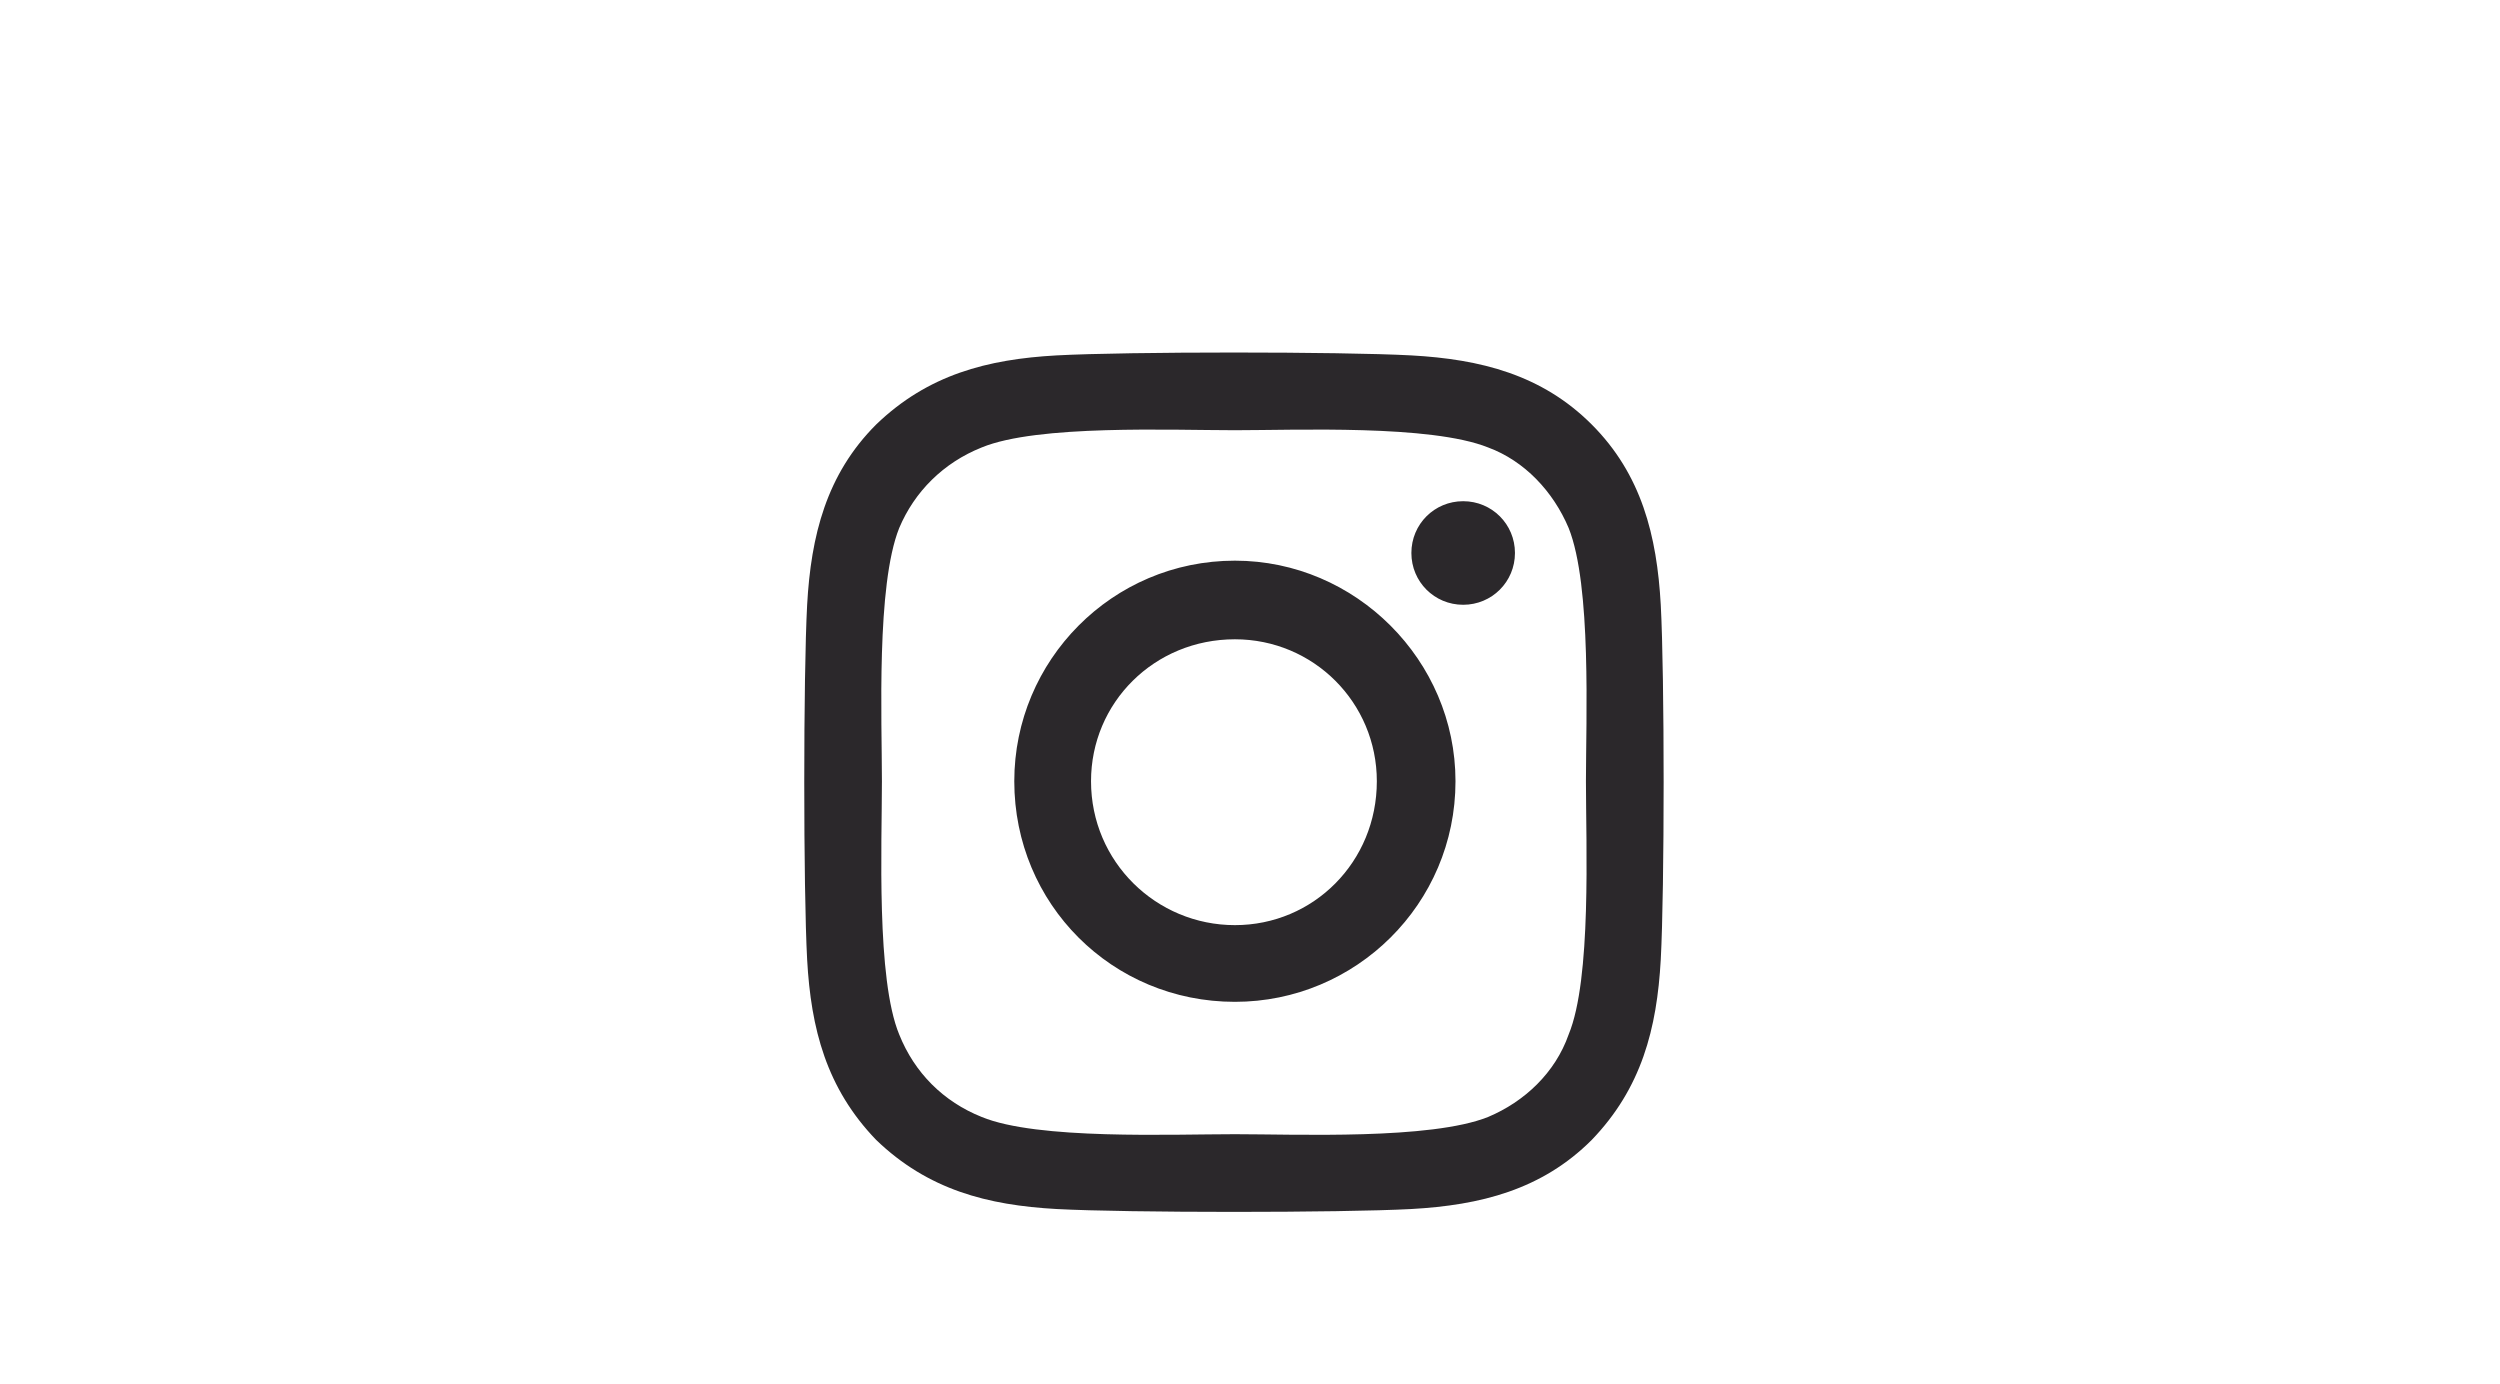
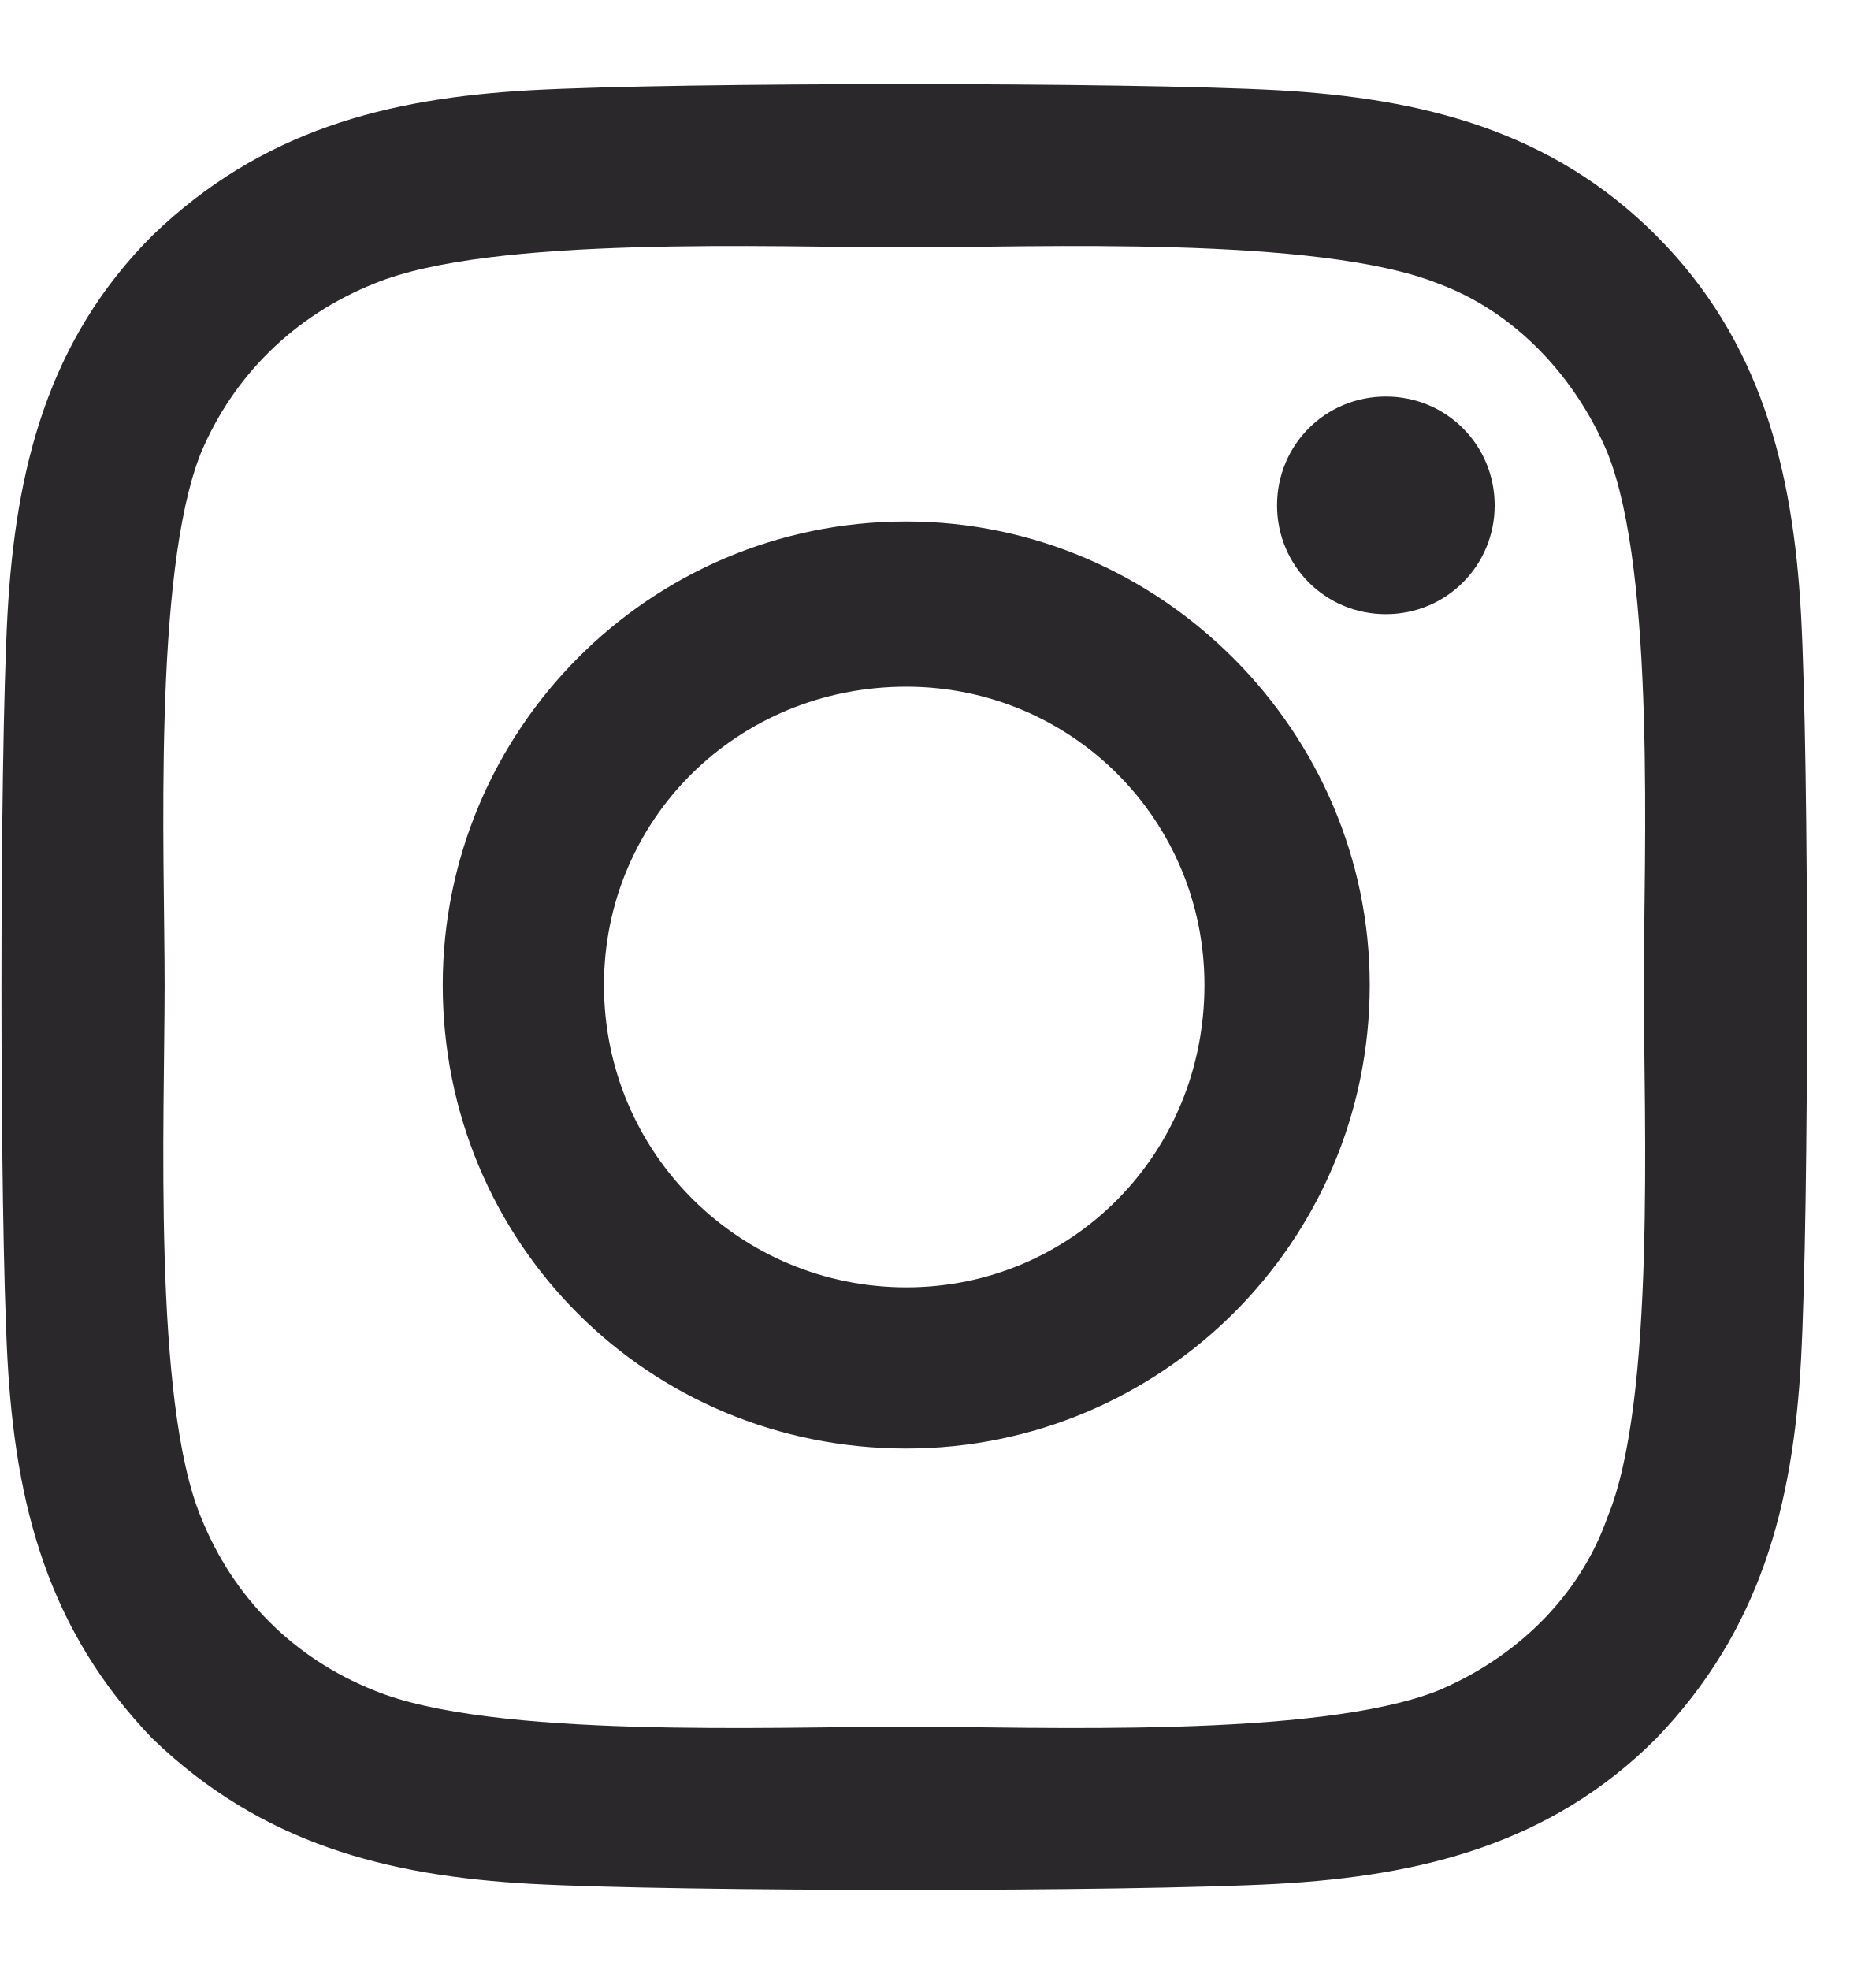
- <svg xmlns="http://www.w3.org/2000/svg" width="56" height="31" viewBox="0 0 56 31" fill="none">
-   <path d="M27.662 12.559C30.369 12.559 32.603 14.793 32.603 17.5C32.603 20.25 30.369 22.441 27.662 22.441C24.912 22.441 22.72 20.25 22.72 17.5C22.72 14.793 24.912 12.559 27.662 12.559ZM27.662 20.723C29.423 20.723 30.841 19.305 30.841 17.5C30.841 15.738 29.423 14.32 27.662 14.32C25.857 14.32 24.439 15.738 24.439 17.5C24.439 19.305 25.9 20.723 27.662 20.723ZM33.935 12.387C33.935 13.031 33.419 13.547 32.775 13.547C32.13 13.547 31.615 13.031 31.615 12.387C31.615 11.742 32.13 11.227 32.775 11.227C33.419 11.227 33.935 11.742 33.935 12.387ZM37.201 13.547C37.287 15.137 37.287 19.906 37.201 21.496C37.115 23.043 36.771 24.375 35.654 25.535C34.537 26.652 33.162 26.996 31.615 27.082C30.025 27.168 25.255 27.168 23.666 27.082C22.119 26.996 20.787 26.652 19.627 25.535C18.509 24.375 18.166 23.043 18.08 21.496C17.994 19.906 17.994 15.137 18.08 13.547C18.166 12 18.509 10.625 19.627 9.508C20.787 8.391 22.119 8.047 23.666 7.961C25.255 7.875 30.025 7.875 31.615 7.961C33.162 8.047 34.537 8.391 35.654 9.508C36.771 10.625 37.115 12 37.201 13.547ZM35.138 23.172C35.654 21.926 35.525 18.918 35.525 17.5C35.525 16.125 35.654 13.117 35.138 11.828C34.794 11.012 34.15 10.324 33.334 10.023C32.044 9.508 29.037 9.637 27.662 9.637C26.244 9.637 23.236 9.508 21.99 10.023C21.13 10.367 20.486 11.012 20.142 11.828C19.627 13.117 19.755 16.125 19.755 17.5C19.755 18.918 19.627 21.926 20.142 23.172C20.486 24.031 21.13 24.676 21.99 25.02C23.236 25.535 26.244 25.406 27.662 25.406C29.037 25.406 32.044 25.535 33.334 25.02C34.15 24.676 34.837 24.031 35.138 23.172Z" fill="#2B282B" />
+ <svg xmlns="http://www.w3.org/2000/svg" width="20" height="21" viewBox="0 0 20 21" fill="none">
+   <path d="M9.662 5.559C12.369 5.559 14.603 7.793 14.603 10.5C14.603 13.25 12.369 15.441 9.662 15.441C6.912 15.441 4.72 13.25 4.72 10.5C4.72 7.793 6.912 5.559 9.662 5.559ZM9.662 13.723C11.423 13.723 12.841 12.305 12.841 10.5C12.841 8.738 11.423 7.32 9.662 7.32C7.857 7.32 6.439 8.738 6.439 10.5C6.439 12.305 7.9 13.723 9.662 13.723ZM15.935 5.387C15.935 6.031 15.419 6.547 14.775 6.547C14.13 6.547 13.615 6.031 13.615 5.387C13.615 4.742 14.13 4.227 14.775 4.227C15.419 4.227 15.935 4.742 15.935 5.387ZM19.201 6.547C19.287 8.137 19.287 12.906 19.201 14.496C19.115 16.043 18.771 17.375 17.654 18.535C16.537 19.652 15.162 19.996 13.615 20.082C12.025 20.168 7.255 20.168 5.666 20.082C4.119 19.996 2.787 19.652 1.627 18.535C0.509 17.375 0.166 16.043 0.08 14.496C-0.006 12.906 -0.006 8.137 0.08 6.547C0.166 5 0.509 3.625 1.627 2.508C2.787 1.391 4.119 1.047 5.666 0.961C7.255 0.875 12.025 0.875 13.615 0.961C15.162 1.047 16.537 1.391 17.654 2.508C18.771 3.625 19.115 5 19.201 6.547ZM17.138 16.172C17.654 14.926 17.525 11.918 17.525 10.5C17.525 9.125 17.654 6.117 17.138 4.828C16.794 4.012 16.15 3.324 15.334 3.023C14.044 2.508 11.037 2.637 9.662 2.637C8.244 2.637 5.236 2.508 3.99 3.023C3.13 3.367 2.486 4.012 2.142 4.828C1.627 6.117 1.755 9.125 1.755 10.5C1.755 11.918 1.627 14.926 2.142 16.172C2.486 17.031 3.13 17.676 3.99 18.02C5.236 18.535 8.244 18.406 9.662 18.406C11.037 18.406 14.044 18.535 15.334 18.02C16.15 17.676 16.837 17.031 17.138 16.172Z" fill="#2B282B" />
</svg>
